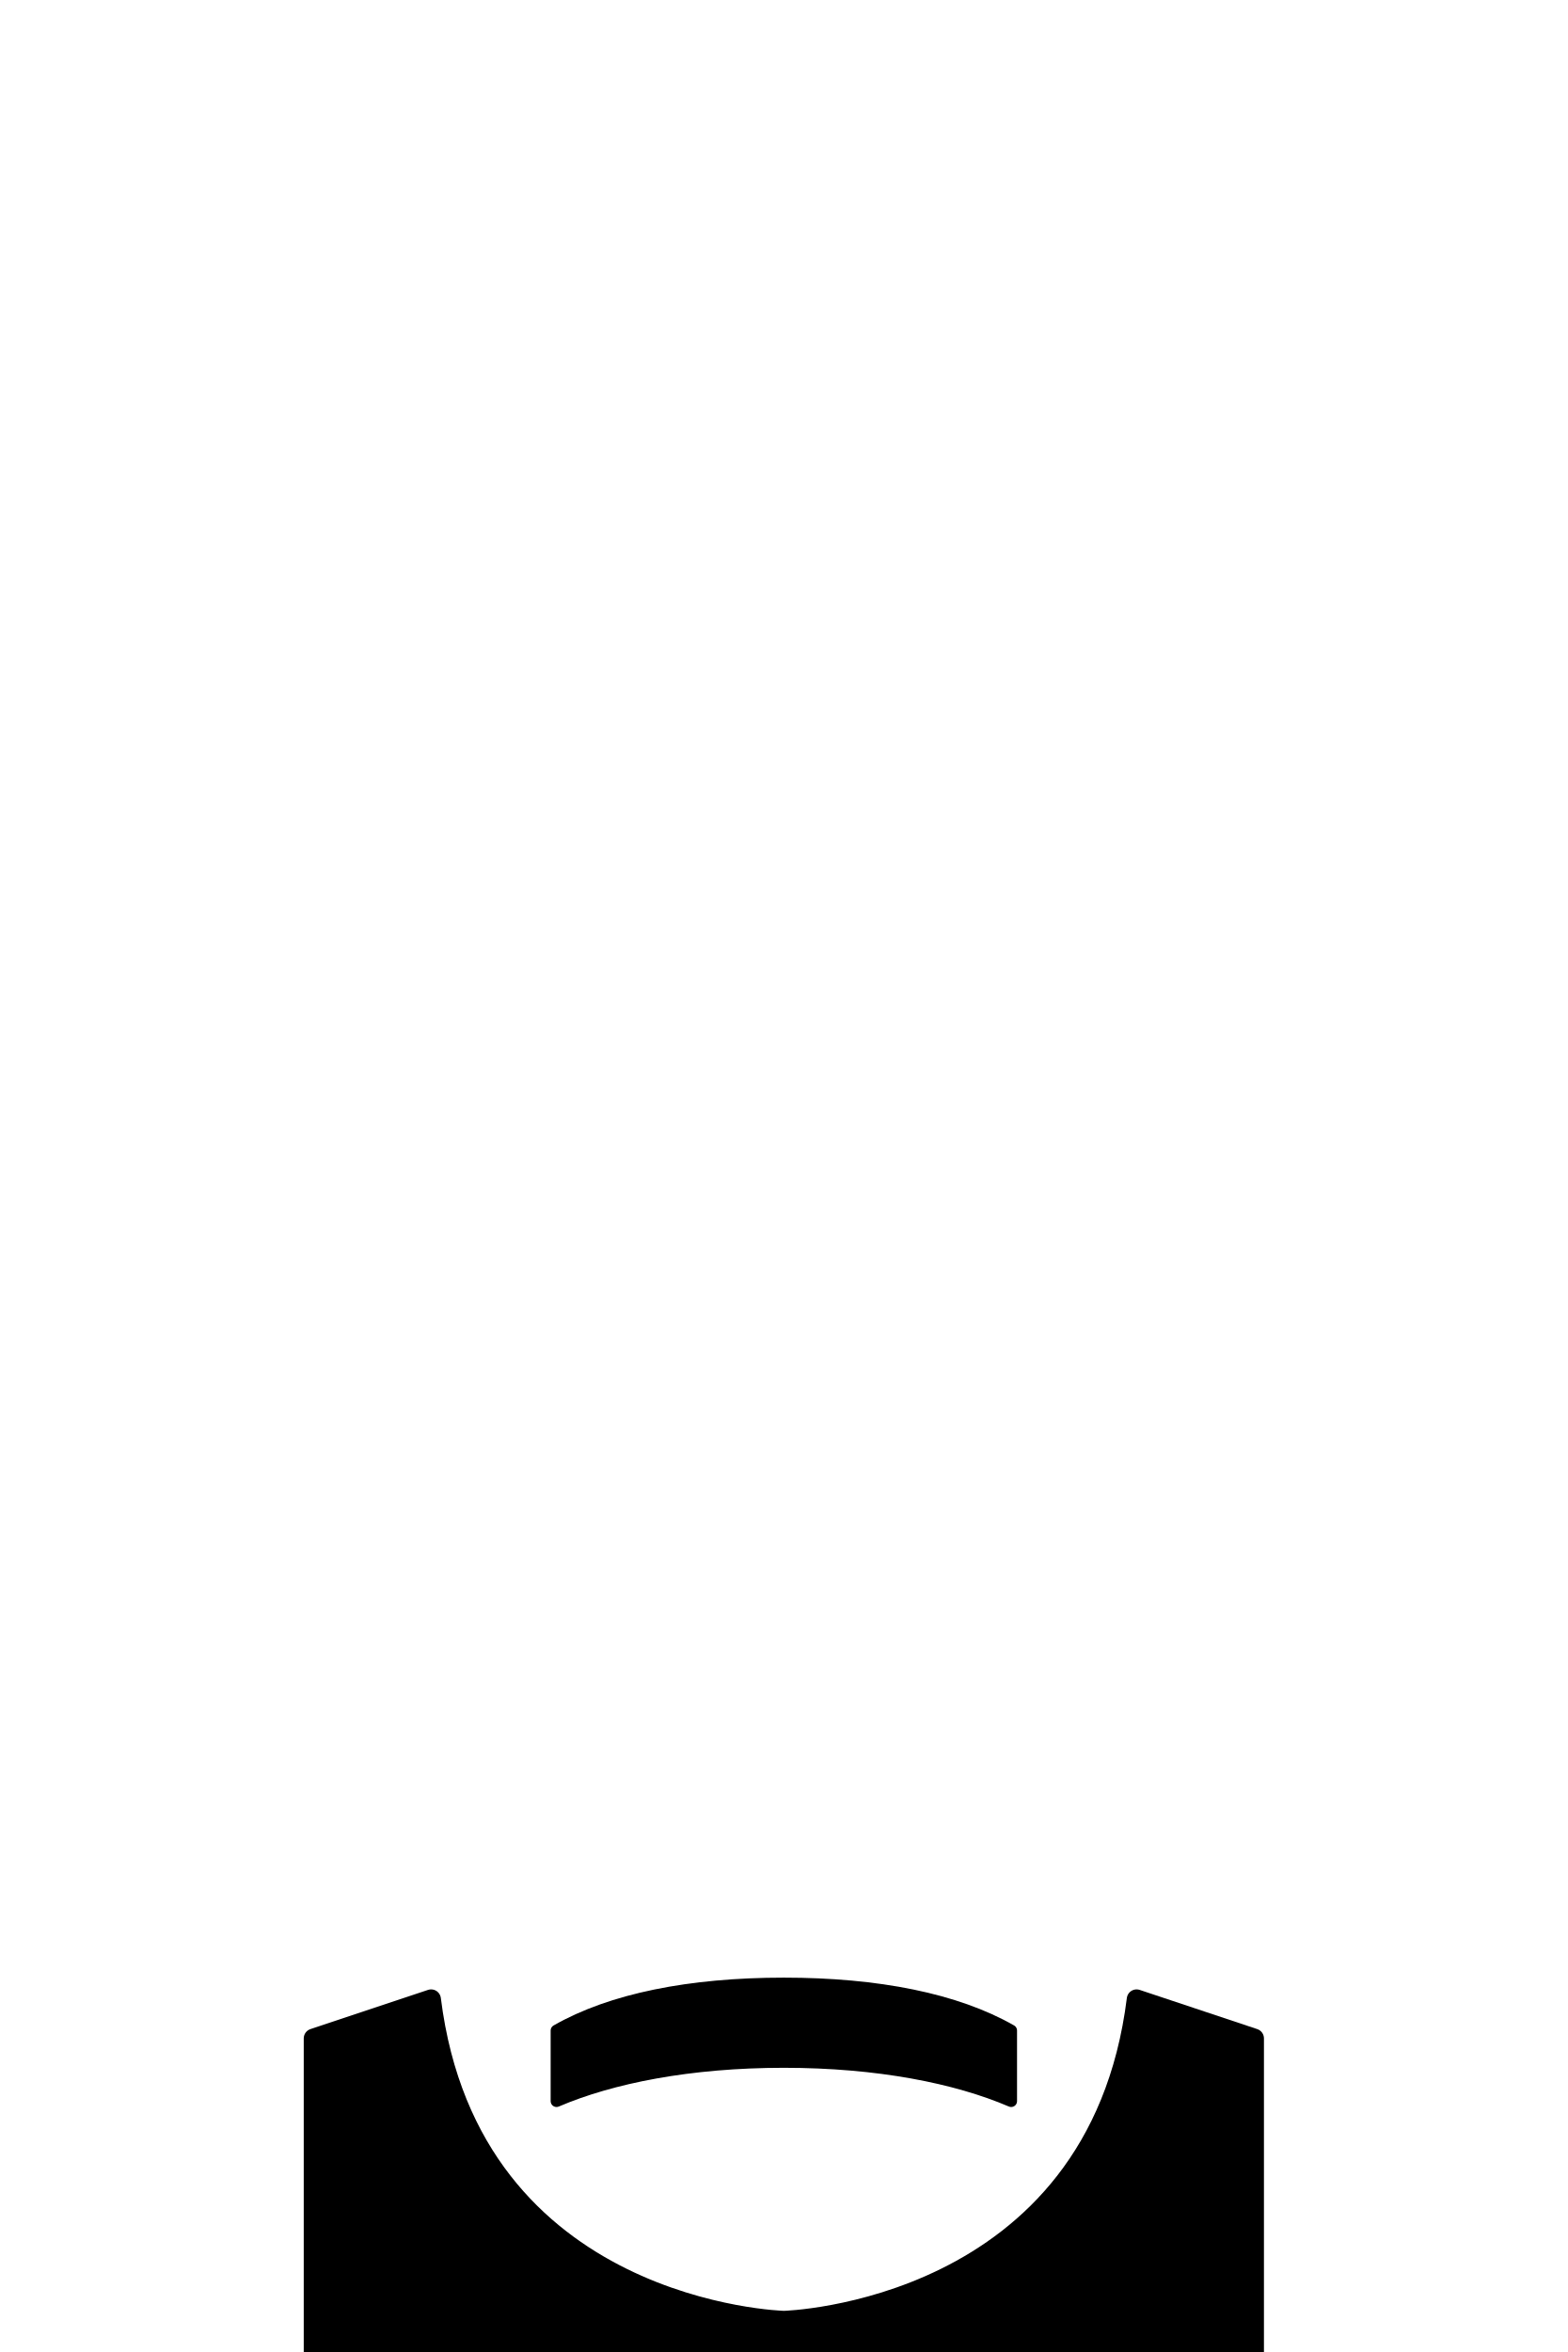
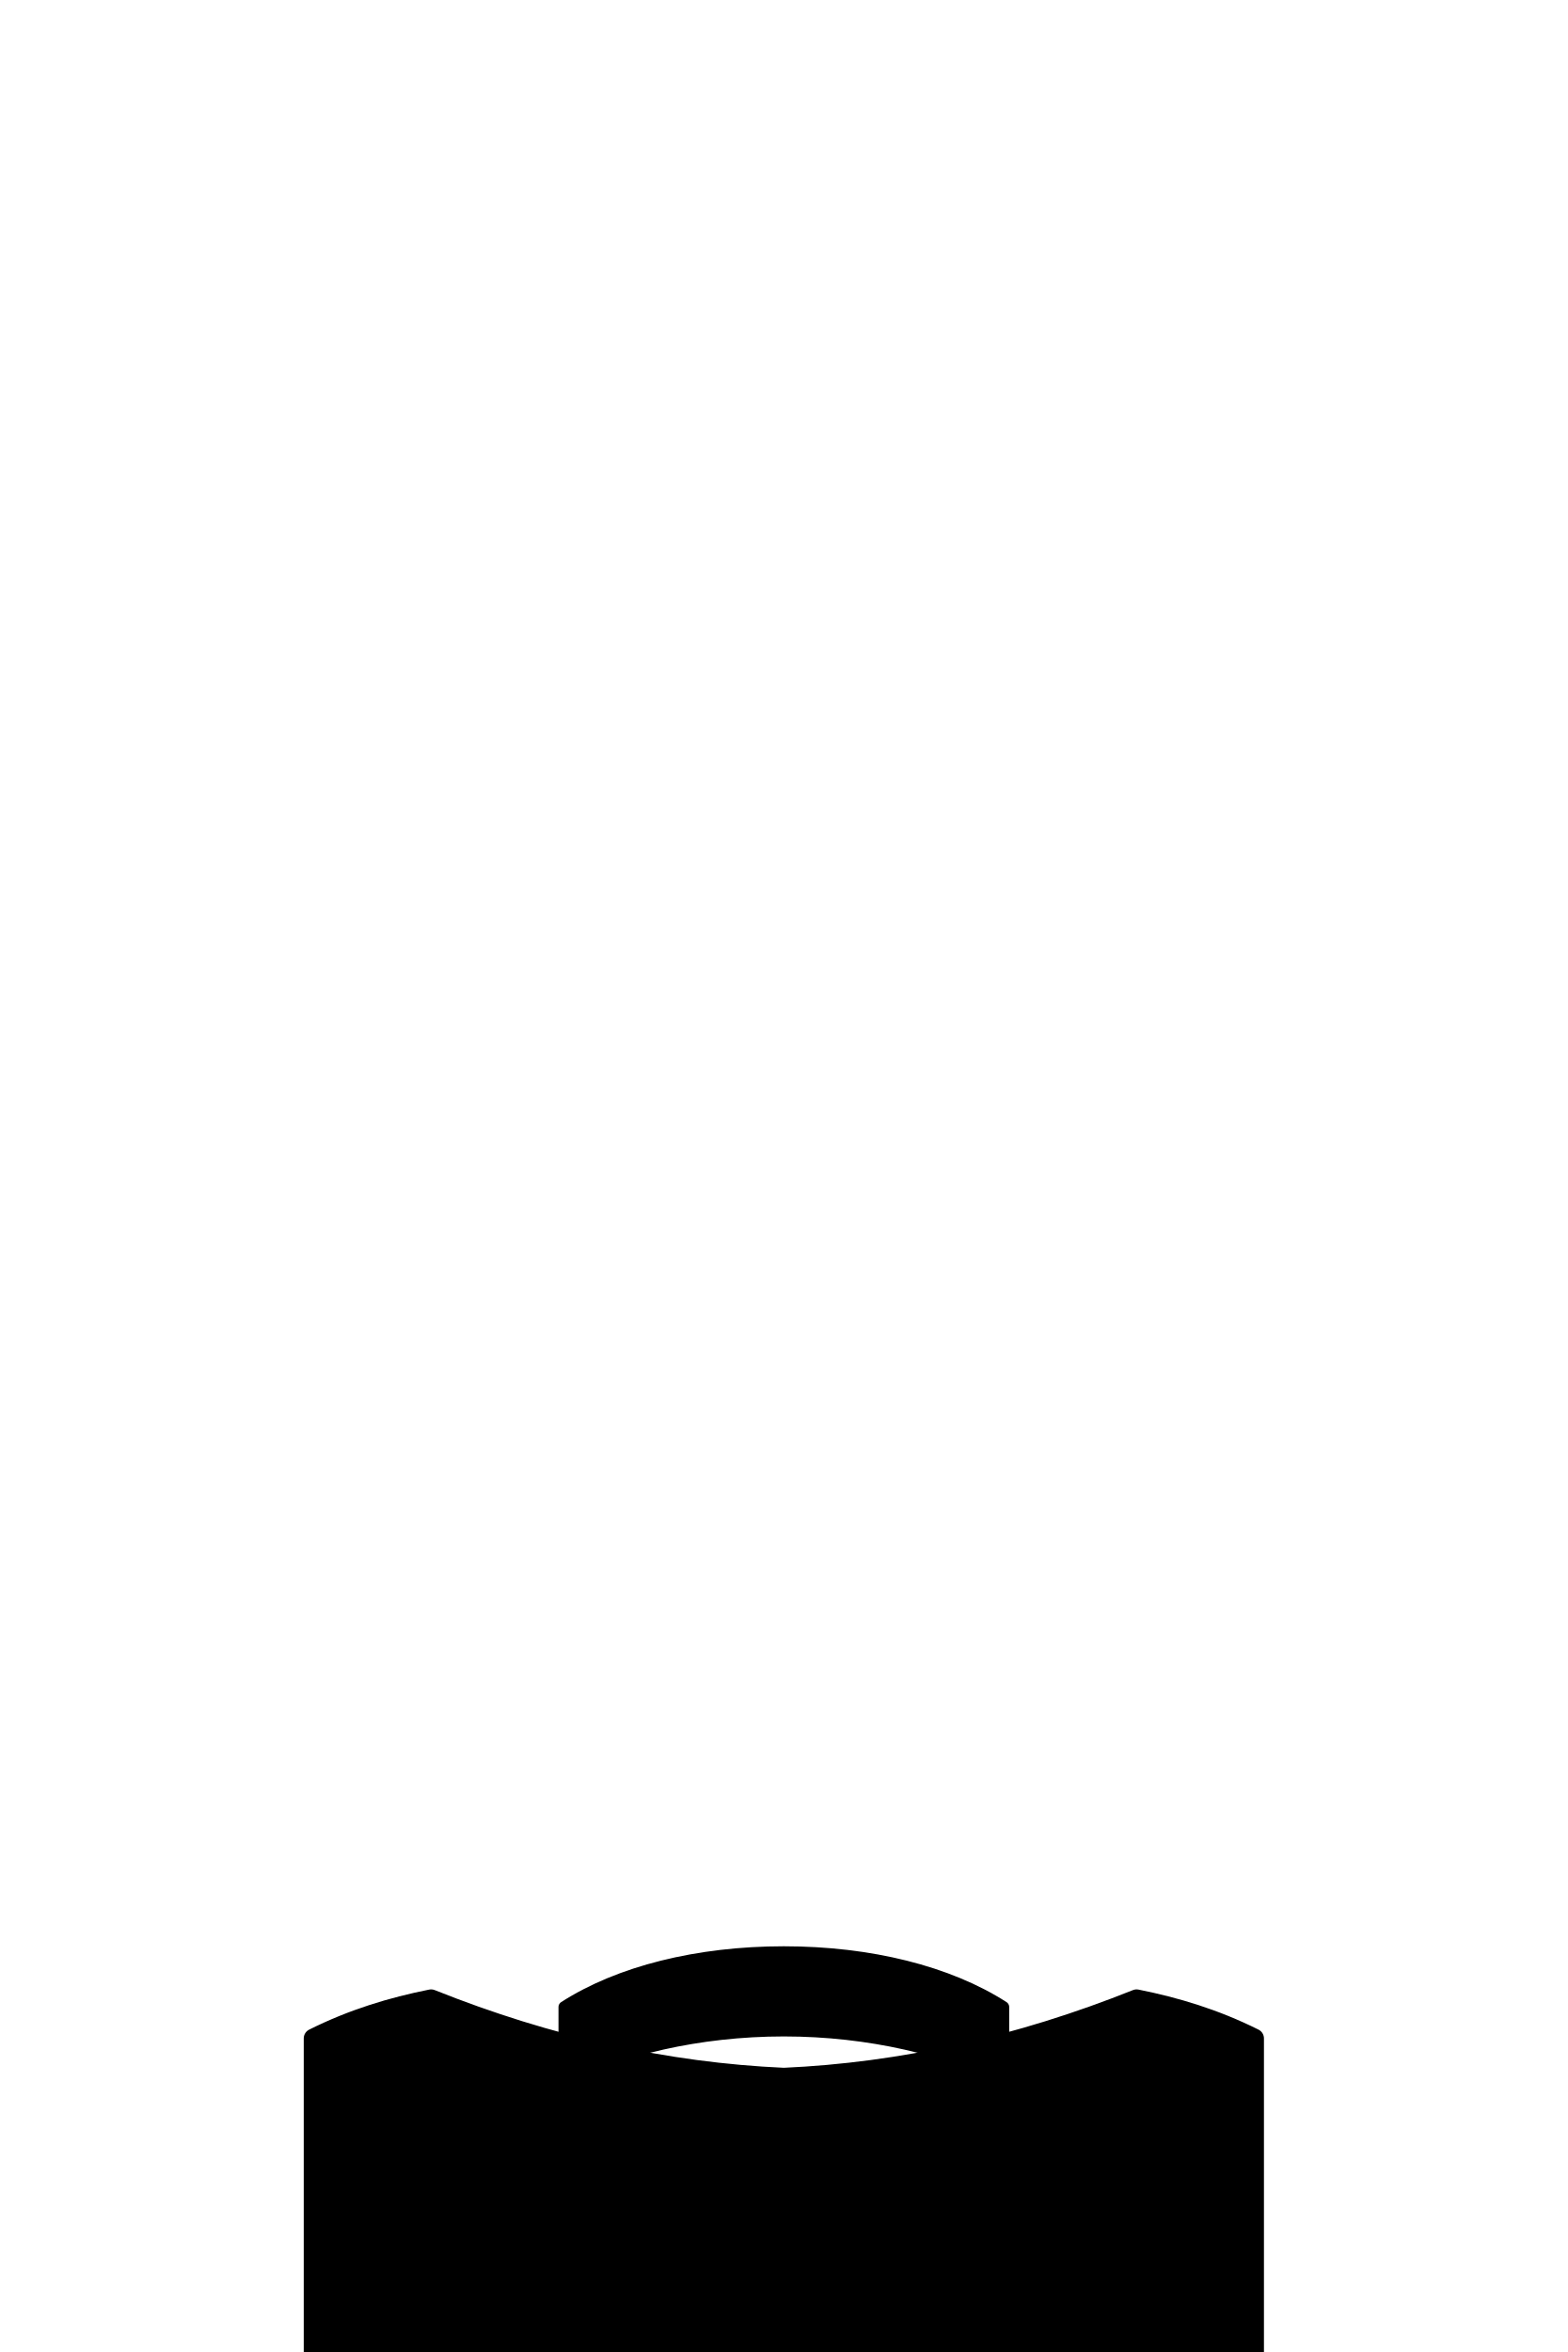
<svg xmlns="http://www.w3.org/2000/svg" version="1.2" viewBox="0 0 400 600" width="400" height="600">
  <g id="mockneck">
-     <path d="M80,610 L80,520 C110,510 110,510 110,510 C120,590 200,592 200,592 C200,592 280,590 290,510 C290,510 290,510 320,520 L320,610 Z" fill="$[primary]" stroke="#000" stroke-width="5" stroke-linejoin="round" />
-     <path d="M142,518 C156,510 176,506 200,506 C224,506 244,510 258,518 L258,536 C244,530 224,526 200,526 C176,526 156,530 142,536 Z" fill="$[primary]" stroke="#000" stroke-width="3" stroke-linejoin="round" />
+     <path d="M80,610 L80,520 C90,515 100,512 110,510 Q155,528 200,530 Q245,528 290,510 C300,512 310,515 320,520 L320,610 Z" fill="$[primary]" stroke="#000" stroke-width="5" stroke-linejoin="round" />
+     <path d="M144,512 C158,503 178,498 200,498 C222,498 242,503 256,512 L256,530 C242,523 222,518 200,518 C178,518 158,523 144,530 Z" fill="$[primary]" stroke="#000" stroke-width="3" stroke-linejoin="round" />
  </g>
</svg>
